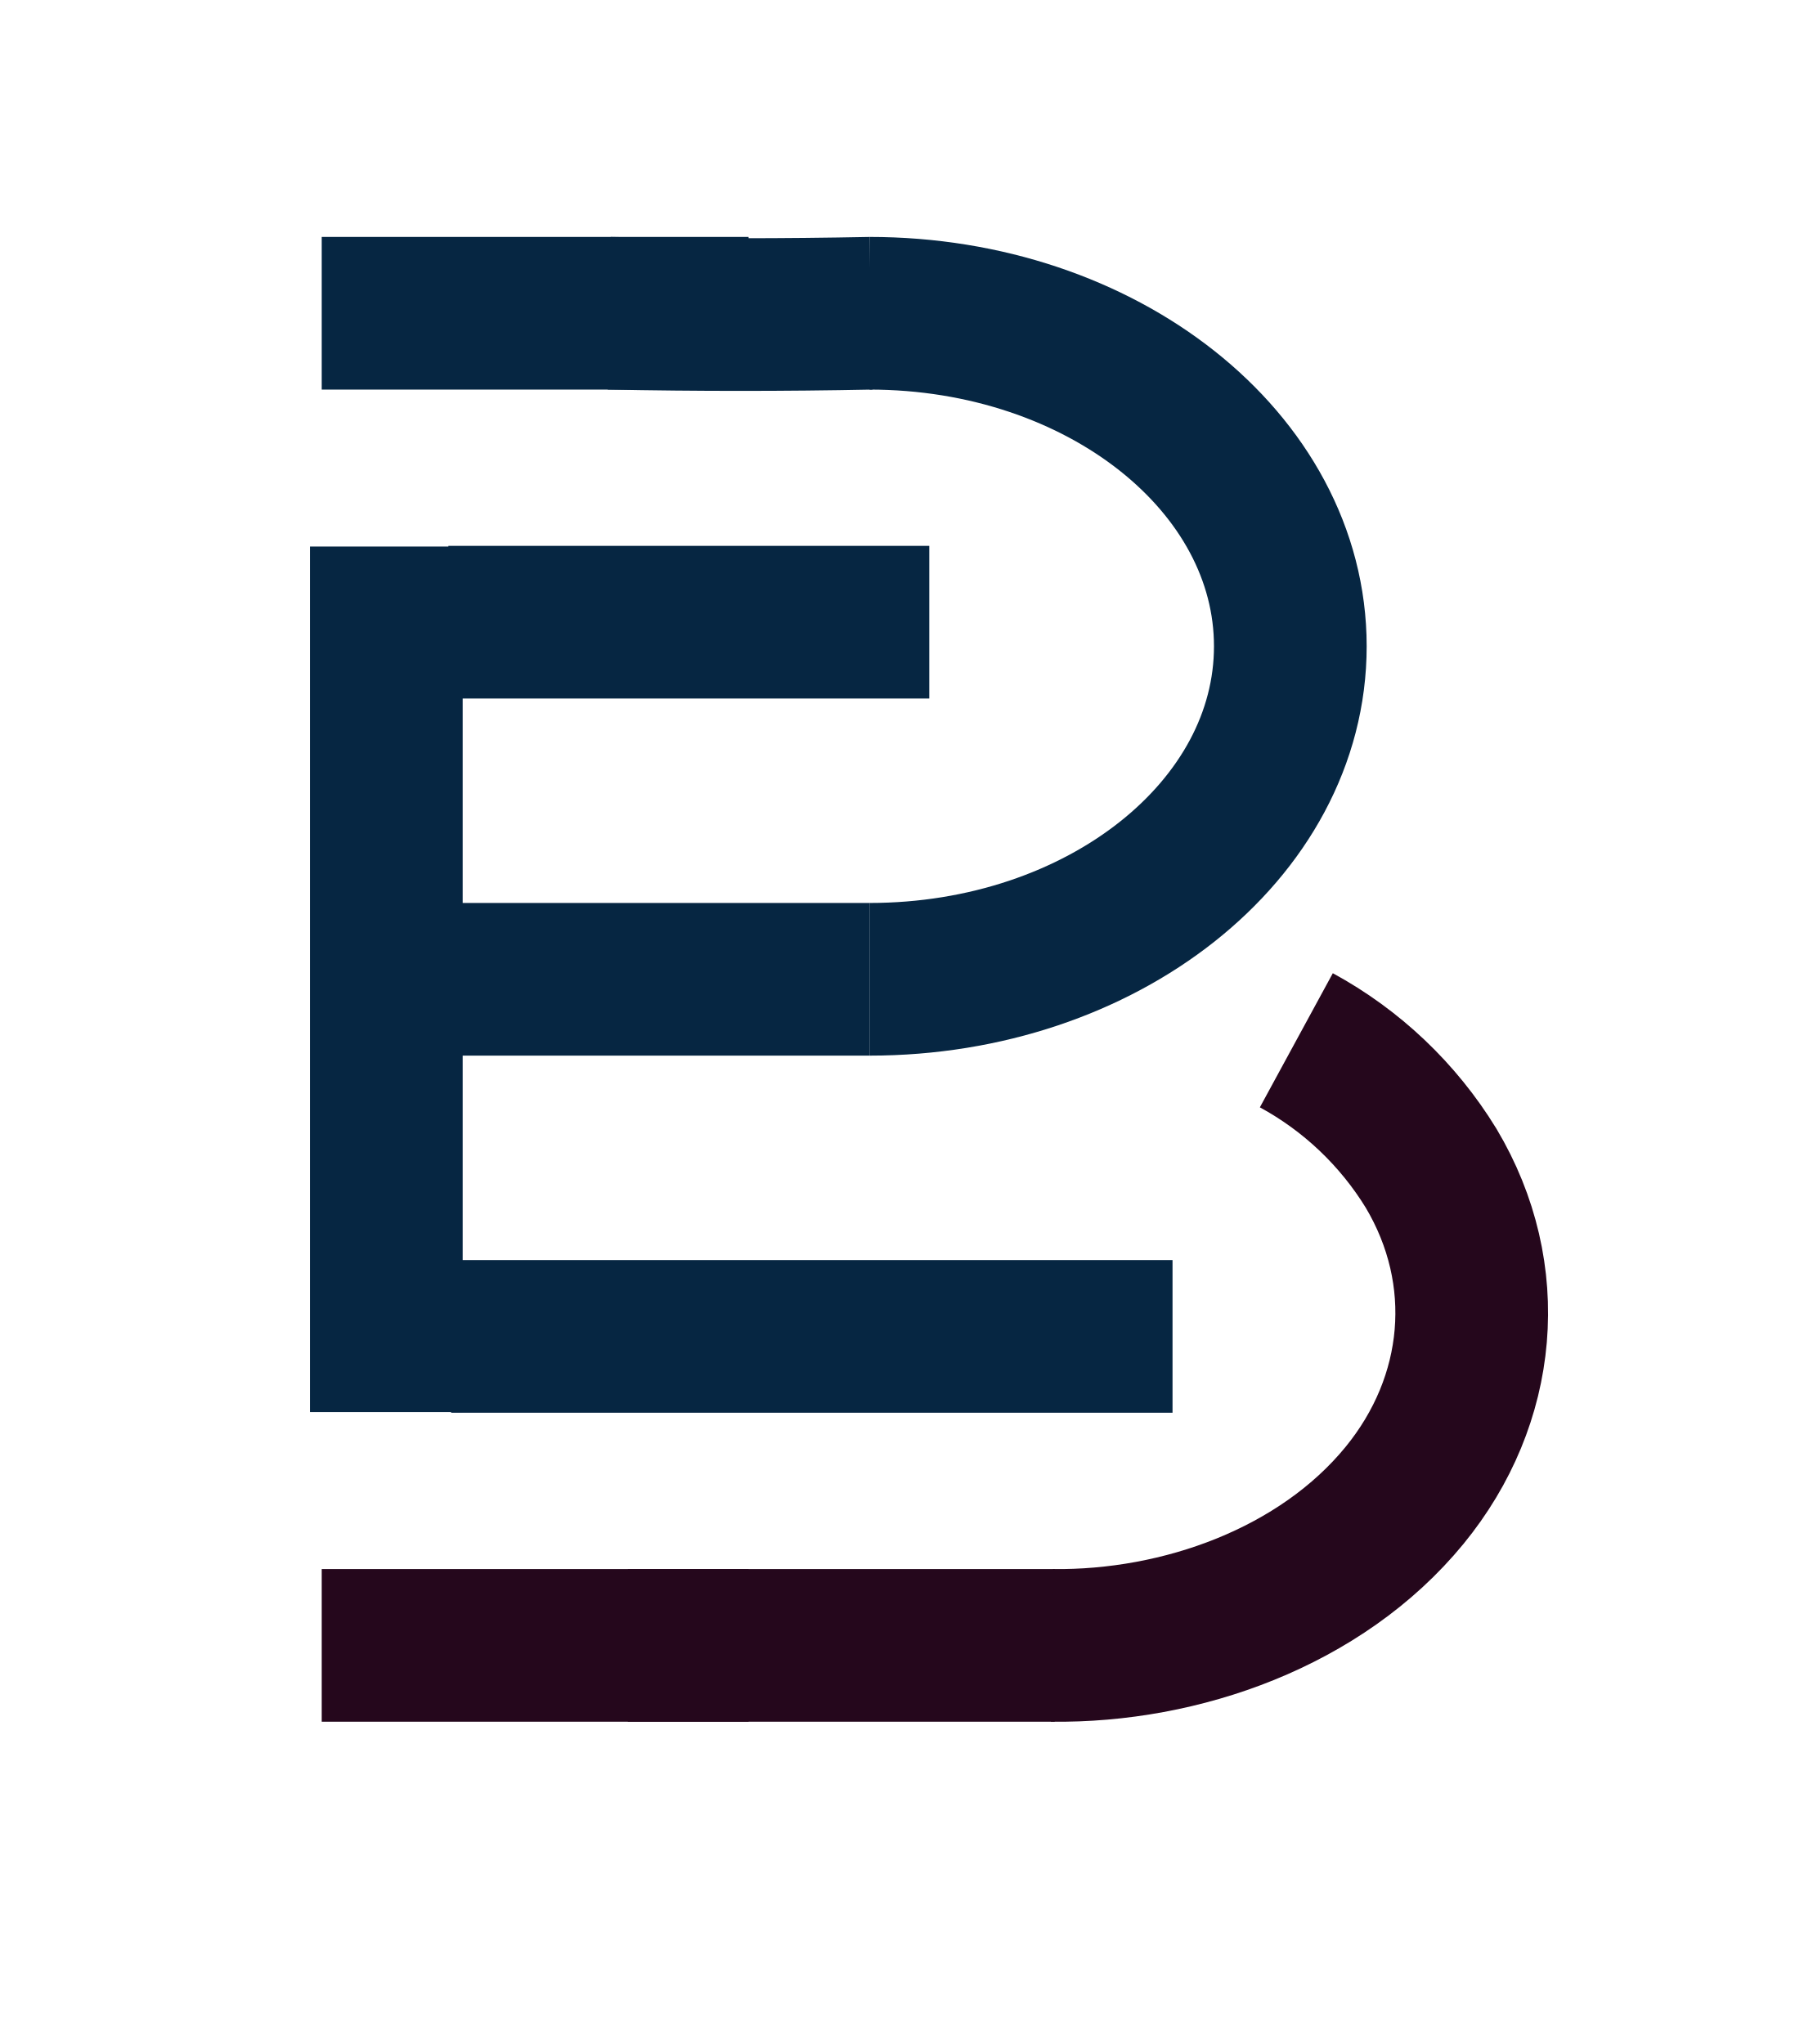
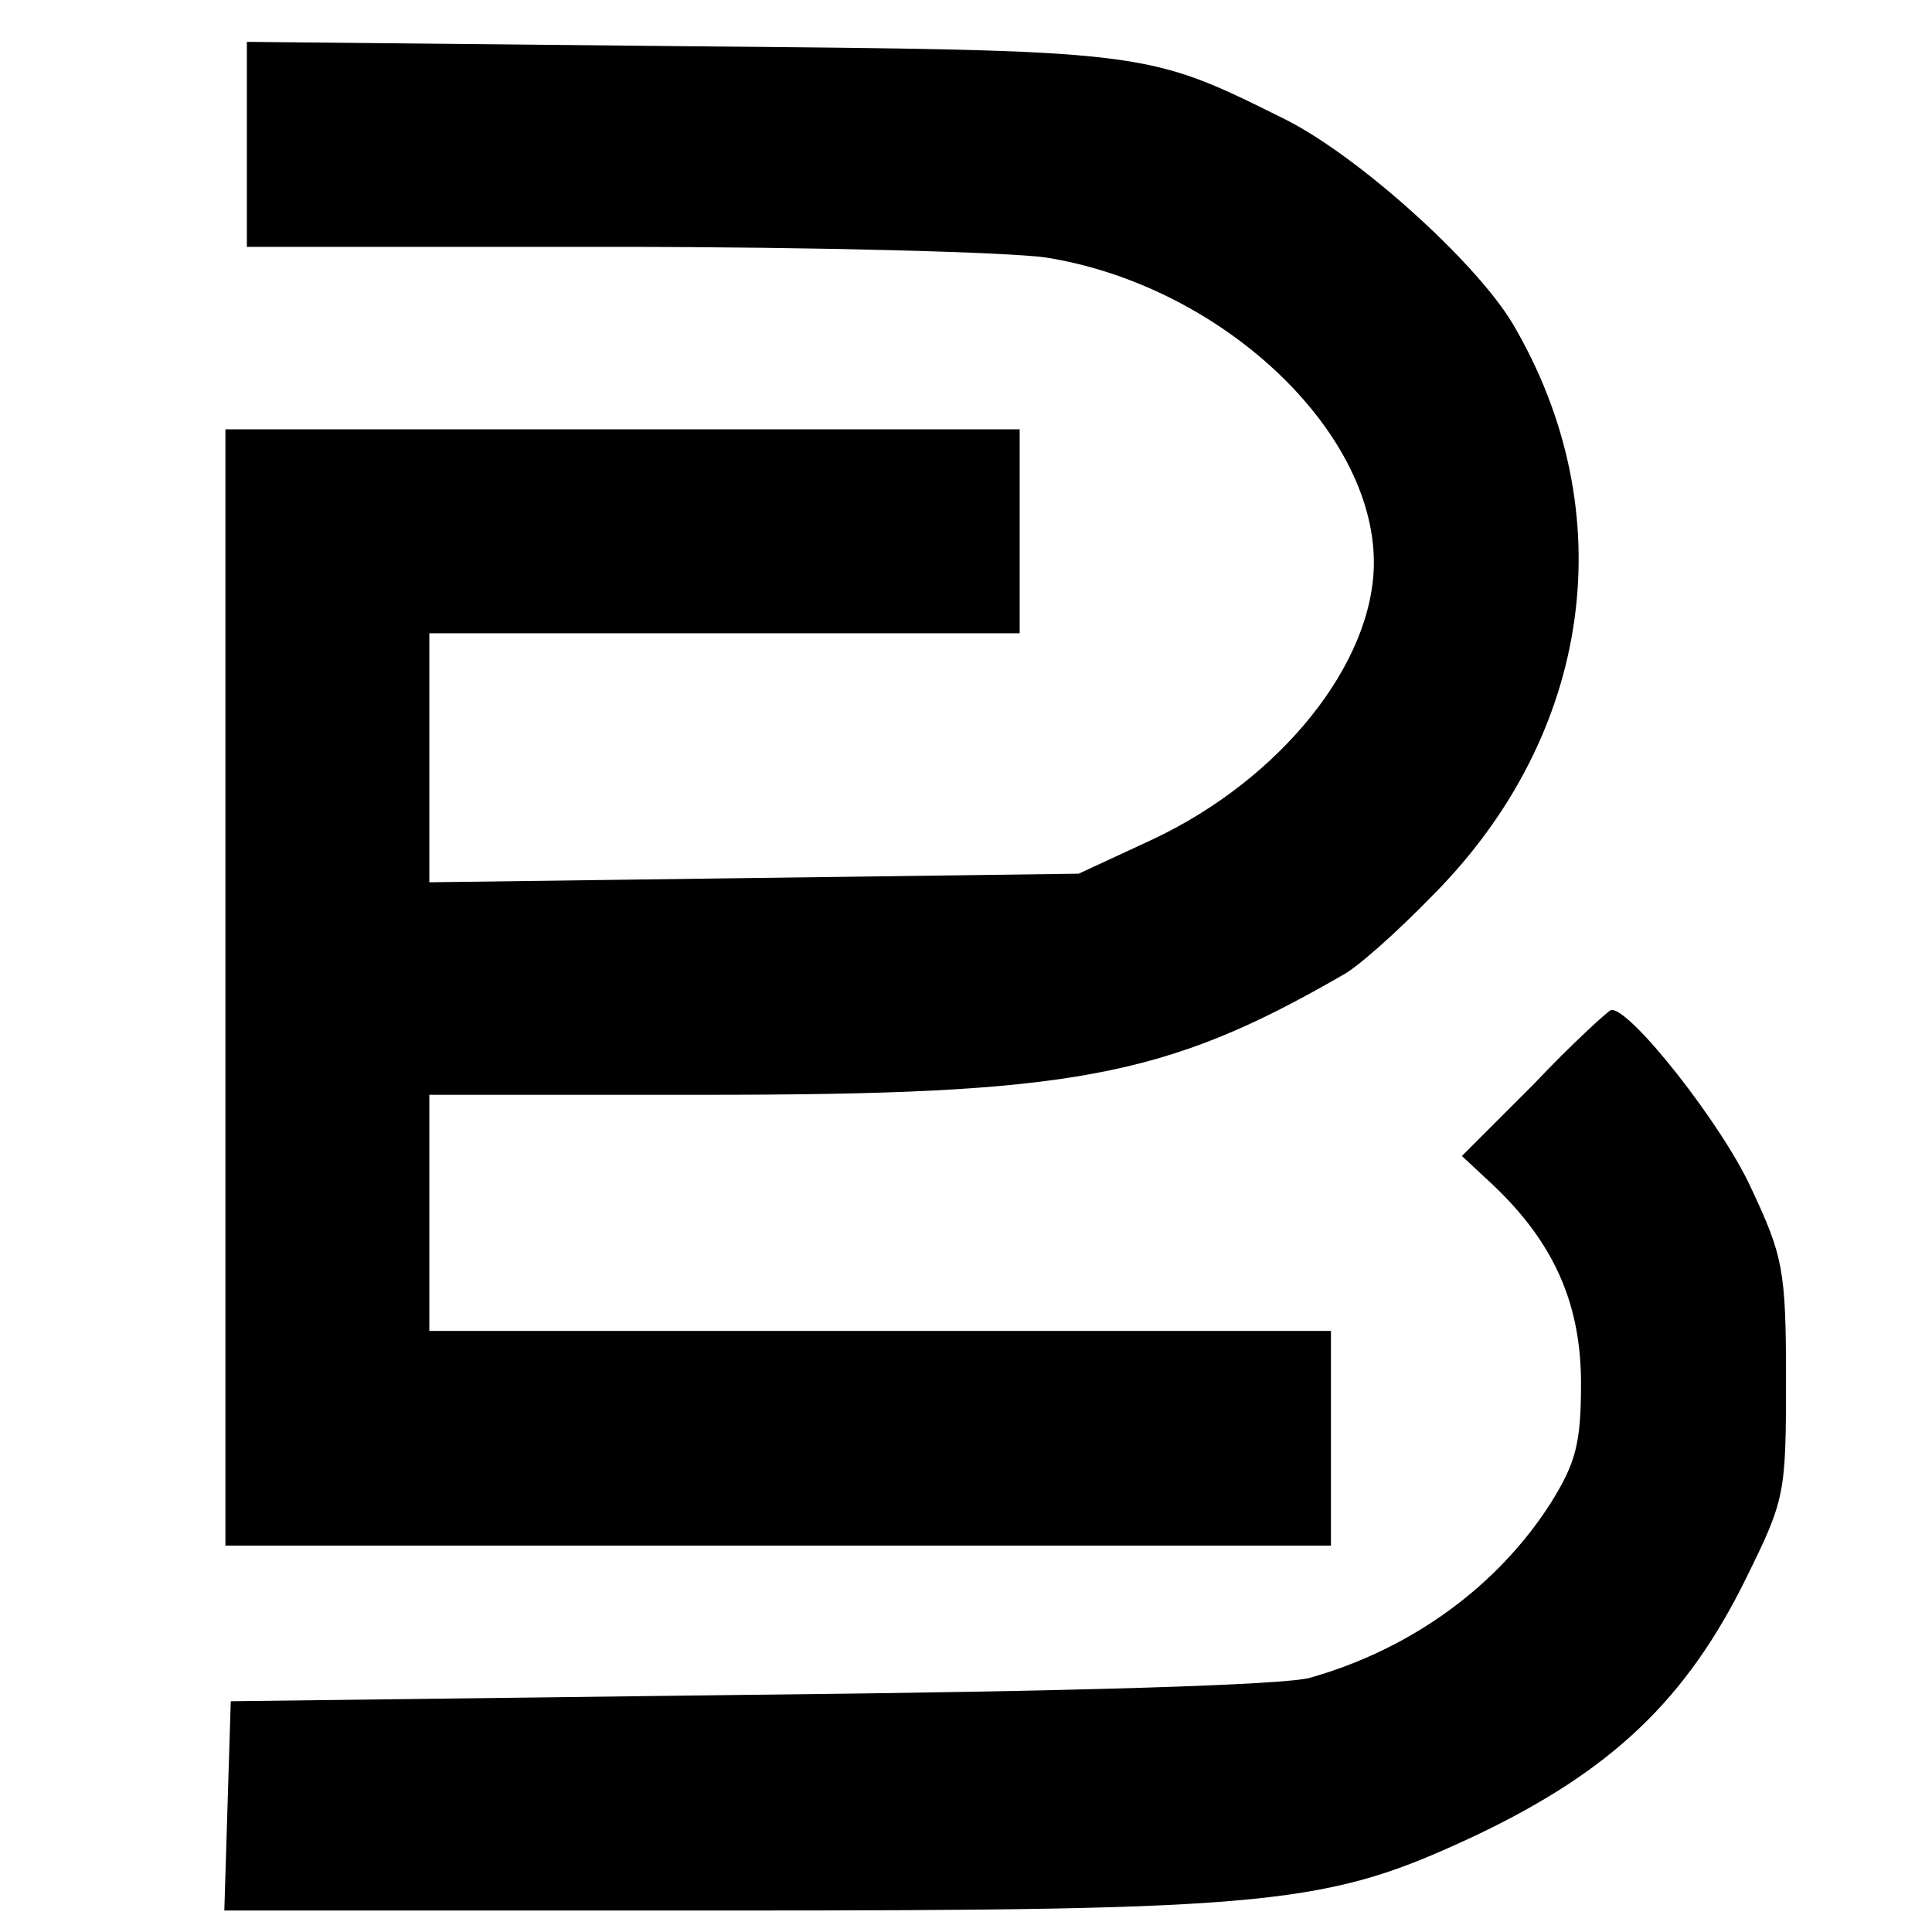
- <svg xmlns="http://www.w3.org/2000/svg" id="Layer_1" data-name="Layer 1" viewBox="0 0 425.2 482">
-   <defs>
-     <style>.cls-1,.cls-2{fill:none;stroke-miterlimit:10;stroke-width:36px;}.cls-1{stroke:#062642;}.cls-2{stroke:#25071c;}</style>
-   </defs>
-   <line class="cls-1" x1="91.08" y1="128.88" x2="91.08" y2="332.98" />
-   <path class="cls-1" d="M205,73.87c54.79,0,99.21,35.16,99.21,78.53S259.8,230.93,205,230.93" />
-   <line class="cls-1" x1="106.36" y1="315.14" x2="276.44" y2="315.14" />
-   <line class="cls-1" x1="75.85" y1="73.87" x2="176.49" y2="73.87" />
-   <line class="cls-1" x1="105.71" y1="146.72" x2="219.09" y2="146.72" />
-   <path class="cls-1" d="M143.63,73.87c21,.41,41,.41,61.72,0" />
-   <line class="cls-1" x1="105.8" y1="230.93" x2="205.01" y2="230.93" />
-   <line class="cls-2" x1="148.02" y1="388" x2="248.66" y2="388" />
-   <line class="cls-2" x1="75.85" y1="388" x2="176.49" y2="388" />
-   <path class="cls-2" d="M248,388c30.44.4,63.48-11.36,83.13-35.36,18.36-22.42,21.19-52.13,6.27-77.16a84.74,84.74,0,0,0-31.77-30.17" />
+ <svg xmlns="http://www.w3.org/2000/svg" version="1.0" width="180pt" height="180pt" viewBox="0 0 180 180" preserveAspectRatio="xMidYMid meet">
+   <g transform="translate(0,180) scale(0.1,-0.1)" fill="#000000" stroke="none">
+     <path d="M230 1666 l0 -96 343 0 c188 0 369 -5 402 -10 162 -26 305 -160 305 -284 0 -94 -87 -202 -206 -258 l-69 -32 -302 -4 -303 -4 0 116 0 116 275 0 275 0 0 95 0 95 -370 0 -370 0 0 -520 0 -520 515 0 515 0 0 100 0 100 -420 0 -420 0 0 110 0 110 255 0 c343 0 430 16 595 111 14 7 52 41 85 75 149 150 178 357 74 533 -35 58 -144 156 -212 190 -131 65 -125 64 -564 68 l-403 4 0 -95z" />
+     <path d="M1429 790 l-67 -67 29 -27 c57 -54 82 -111 82 -185 0 -56 -5 -74 -28 -111 -49 -77 -129 -136 -224 -163 -22 -7 -228 -13 -521 -16 l-485 -6 -3 -97 -3 -98 460 0 c522 0 567 5 706 70 126 60 196 126 252 240 36 73 37 78 37 185 0 102 -3 115 -32 177 -27 60 -114 170 -131 167 -3 -1 -36 -31 -72 -69z" />
+   </g>
</svg>
